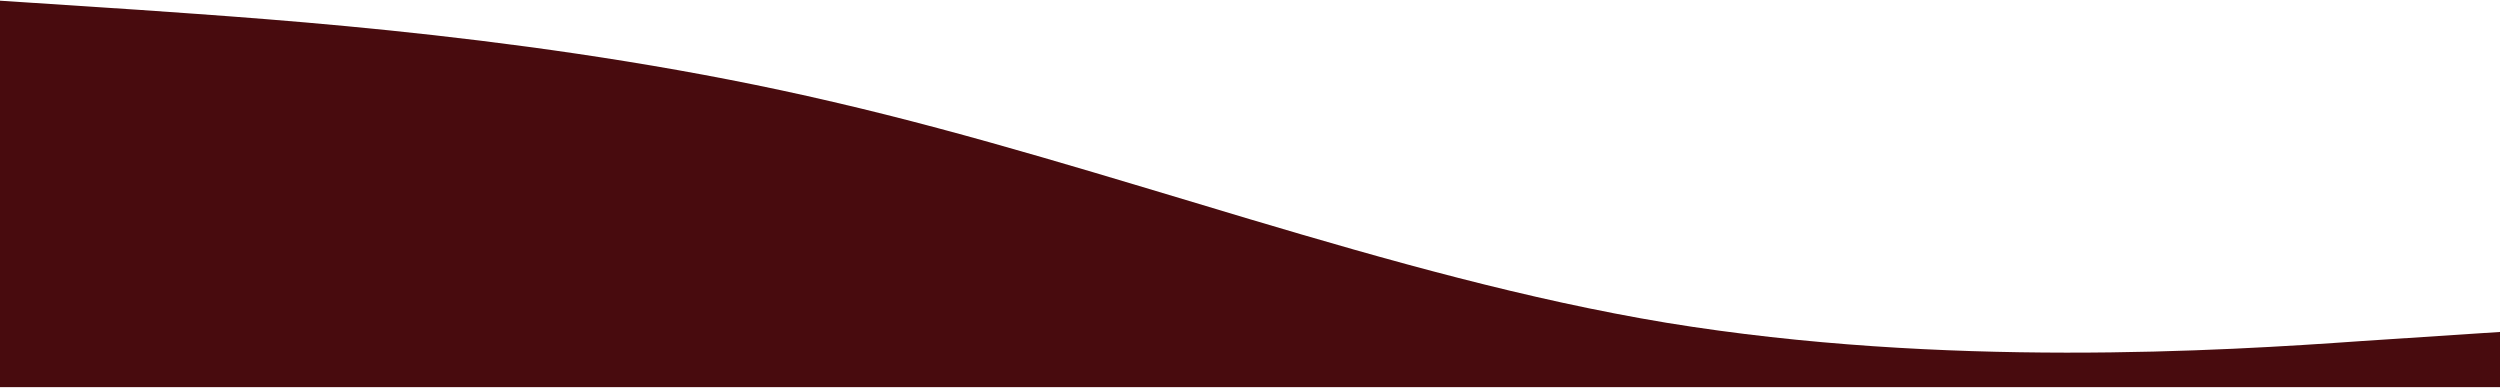
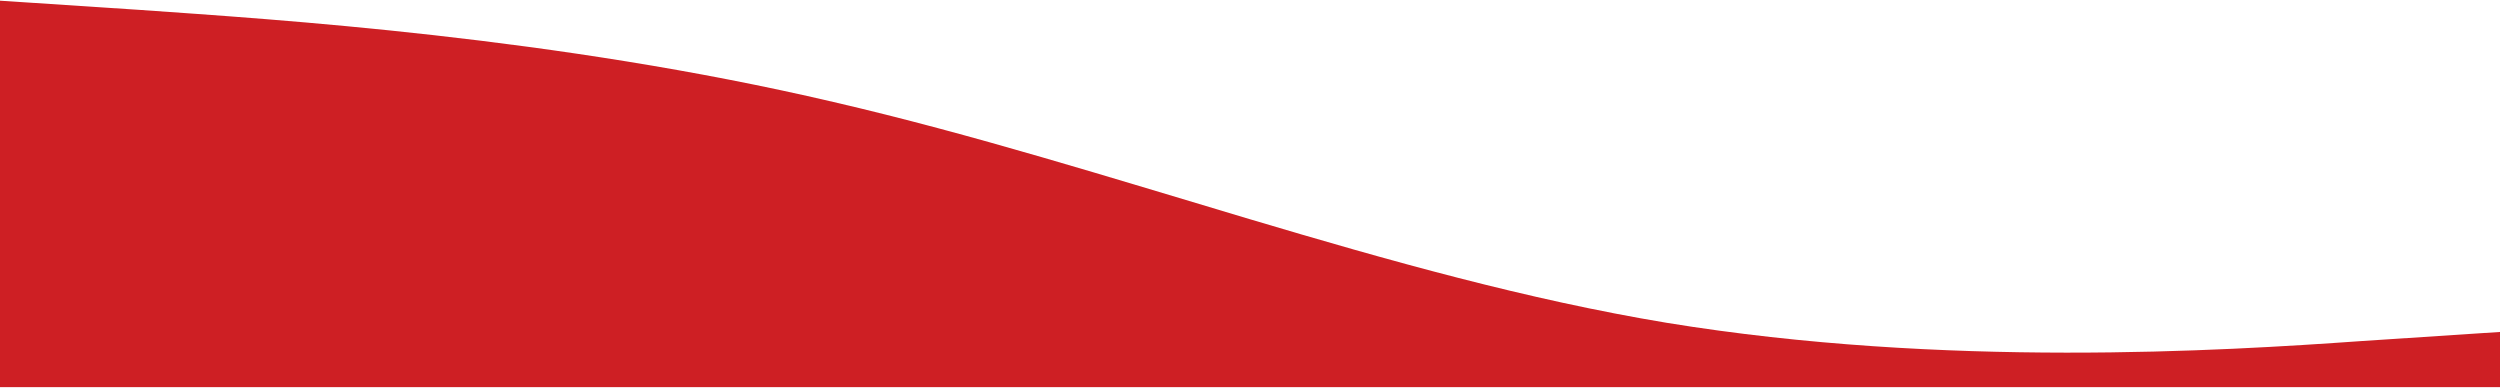
<svg xmlns="http://www.w3.org/2000/svg" width="1440" height="223" viewBox="0 0 1440 223" fill="none">
-   <path d="M0 0.4L80 5.667C160 11.331 320 21.269 480 58.733C640 95.8 800 159.4 960 185.933C1120 212.069 1280 202.131 1360 196.467L1440 191.2V223H1360C1280 223 1120 223 960 223C800 223 640 223 480 223C320 223 160 223 80 223H0V0.4Z" fill="#480b0e" />
+   <path d="M0 0.4L80 5.667C160 11.331 320 21.269 480 58.733C640 95.8 800 159.4 960 185.933C1120 212.069 1280 202.131 1360 196.467L1440 191.2V223H1360C1280 223 1120 223 960 223C800 223 640 223 480 223C320 223 160 223 80 223H0V0.4Z" fill="#ce1f24" />
</svg>
